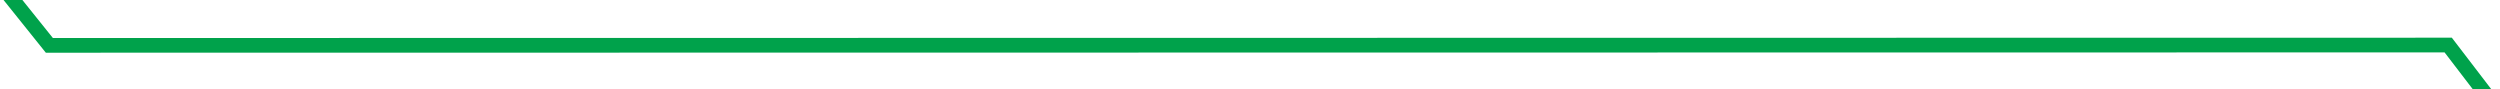
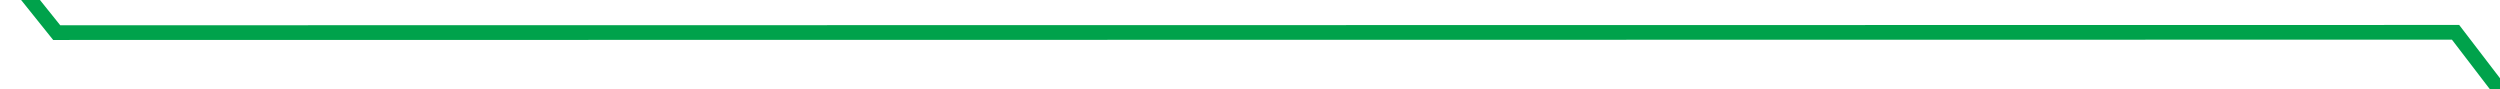
- <svg xmlns="http://www.w3.org/2000/svg" version="1.1" width="170px" height="6px" preserveAspectRatio="xMinYMid meet" viewBox="918 1885 170 4">
-   <g transform="matrix(0.8660254 0.5 -0.5 0.8660254 1077.877 -248.6899 )">
-     <path d="M 0.073 154.263  L 135.827 168.901  L 269.745 94.708  L 396.326 146.368  L 537.583 29.075  L 673.336 81.895  L 814.593 0.316  L 954.015 58.211  L 1095.272 13.474  L 1231.025 81.895  L 1364.944 50.316  L 1506.201 130.579  L 1640.119 81.895  " stroke-width="1" stroke-dasharray="0" stroke="rgba(0, 162, 75, 1)" fill="none" transform="matrix(1 0 0 1 259 1846 )" class="stroke" />
+ <svg xmlns="http://www.w3.org/2000/svg" version="1.1" width="170px" height="6px" preserveAspectRatio="xMinYMid meet" viewBox="918 2285 170 4">
+   <g transform="matrix(0.8660254 0.5 -0.5 0.8660254 1277.877 -195.1001 )">
+     <path d="M 0.073 154.263  L 135.827 168.901  L 269.745 94.708  L 396.326 146.368  L 537.583 29.075  L 673.336 81.895  L 814.593 0.316  L 954.015 58.211  L 1095.272 13.474  L 1231.025 81.895  L 1364.944 50.316  L 1506.201 130.579  L 1640.119 81.895  " stroke-width="1" stroke-dasharray="0" stroke="rgba(0, 162, 75, 1)" fill="none" transform="matrix(1 0 0 1 259 2245 )" class="stroke" />
  </g>
</svg>
